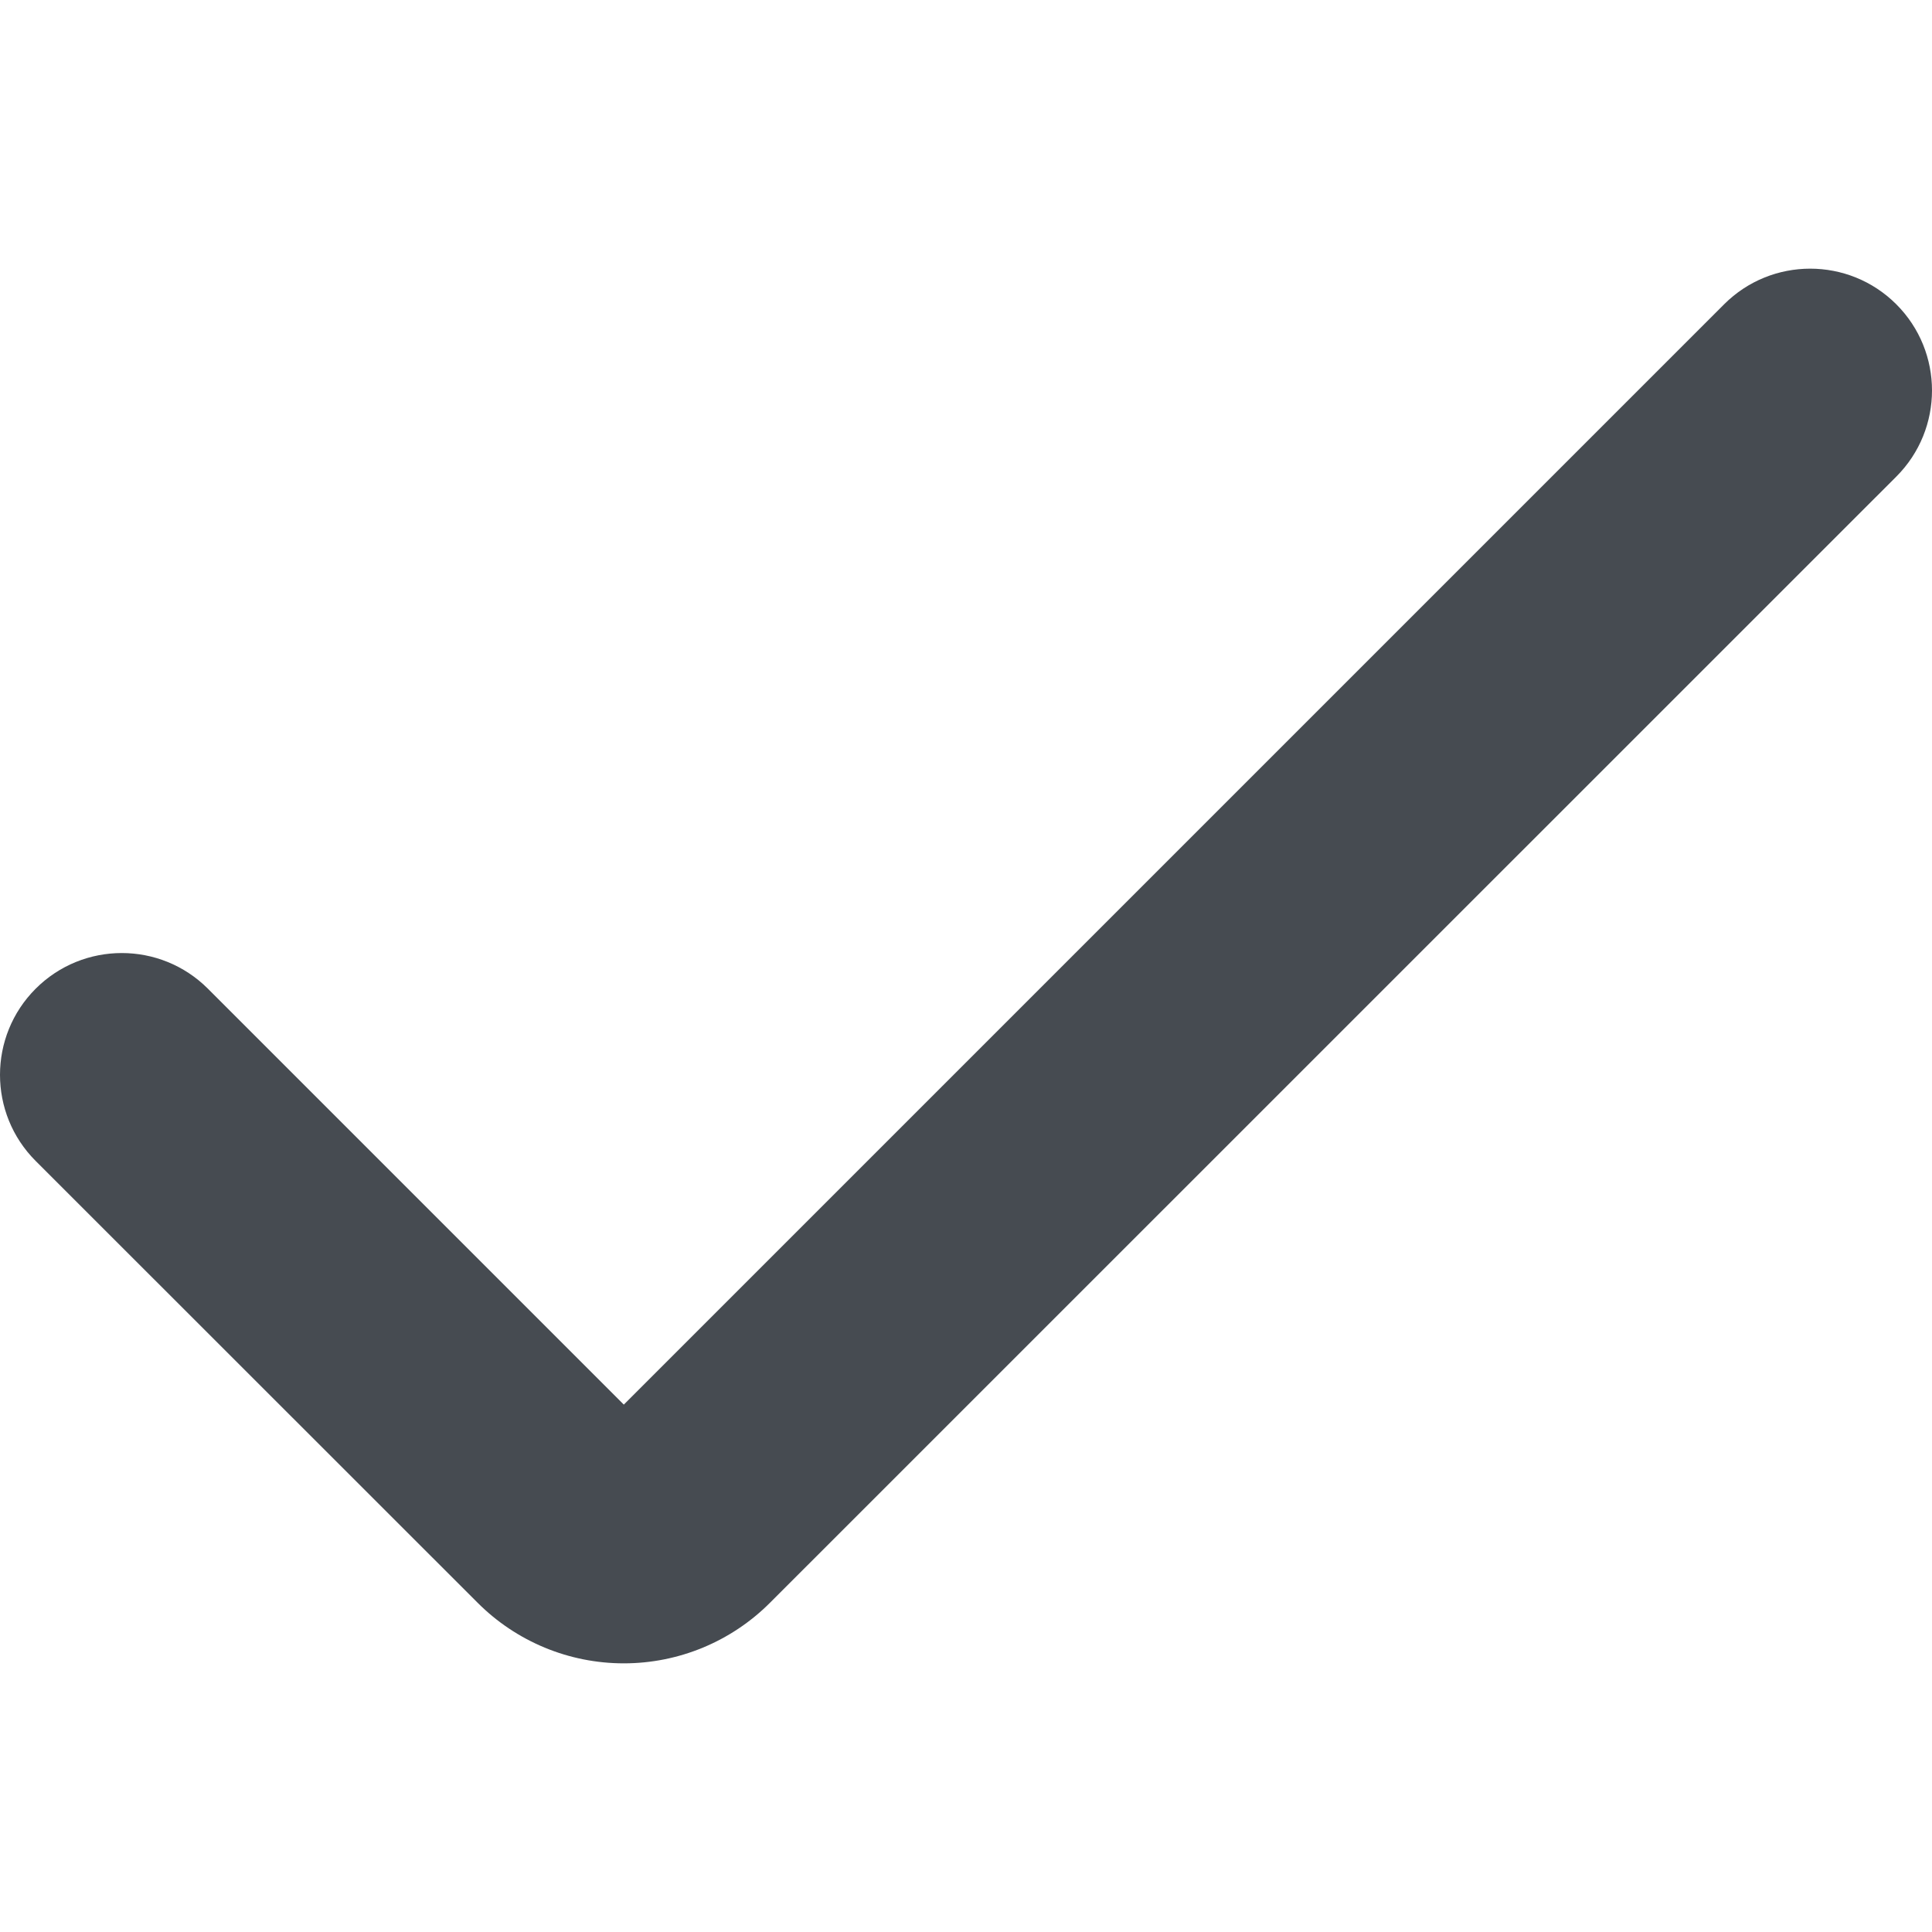
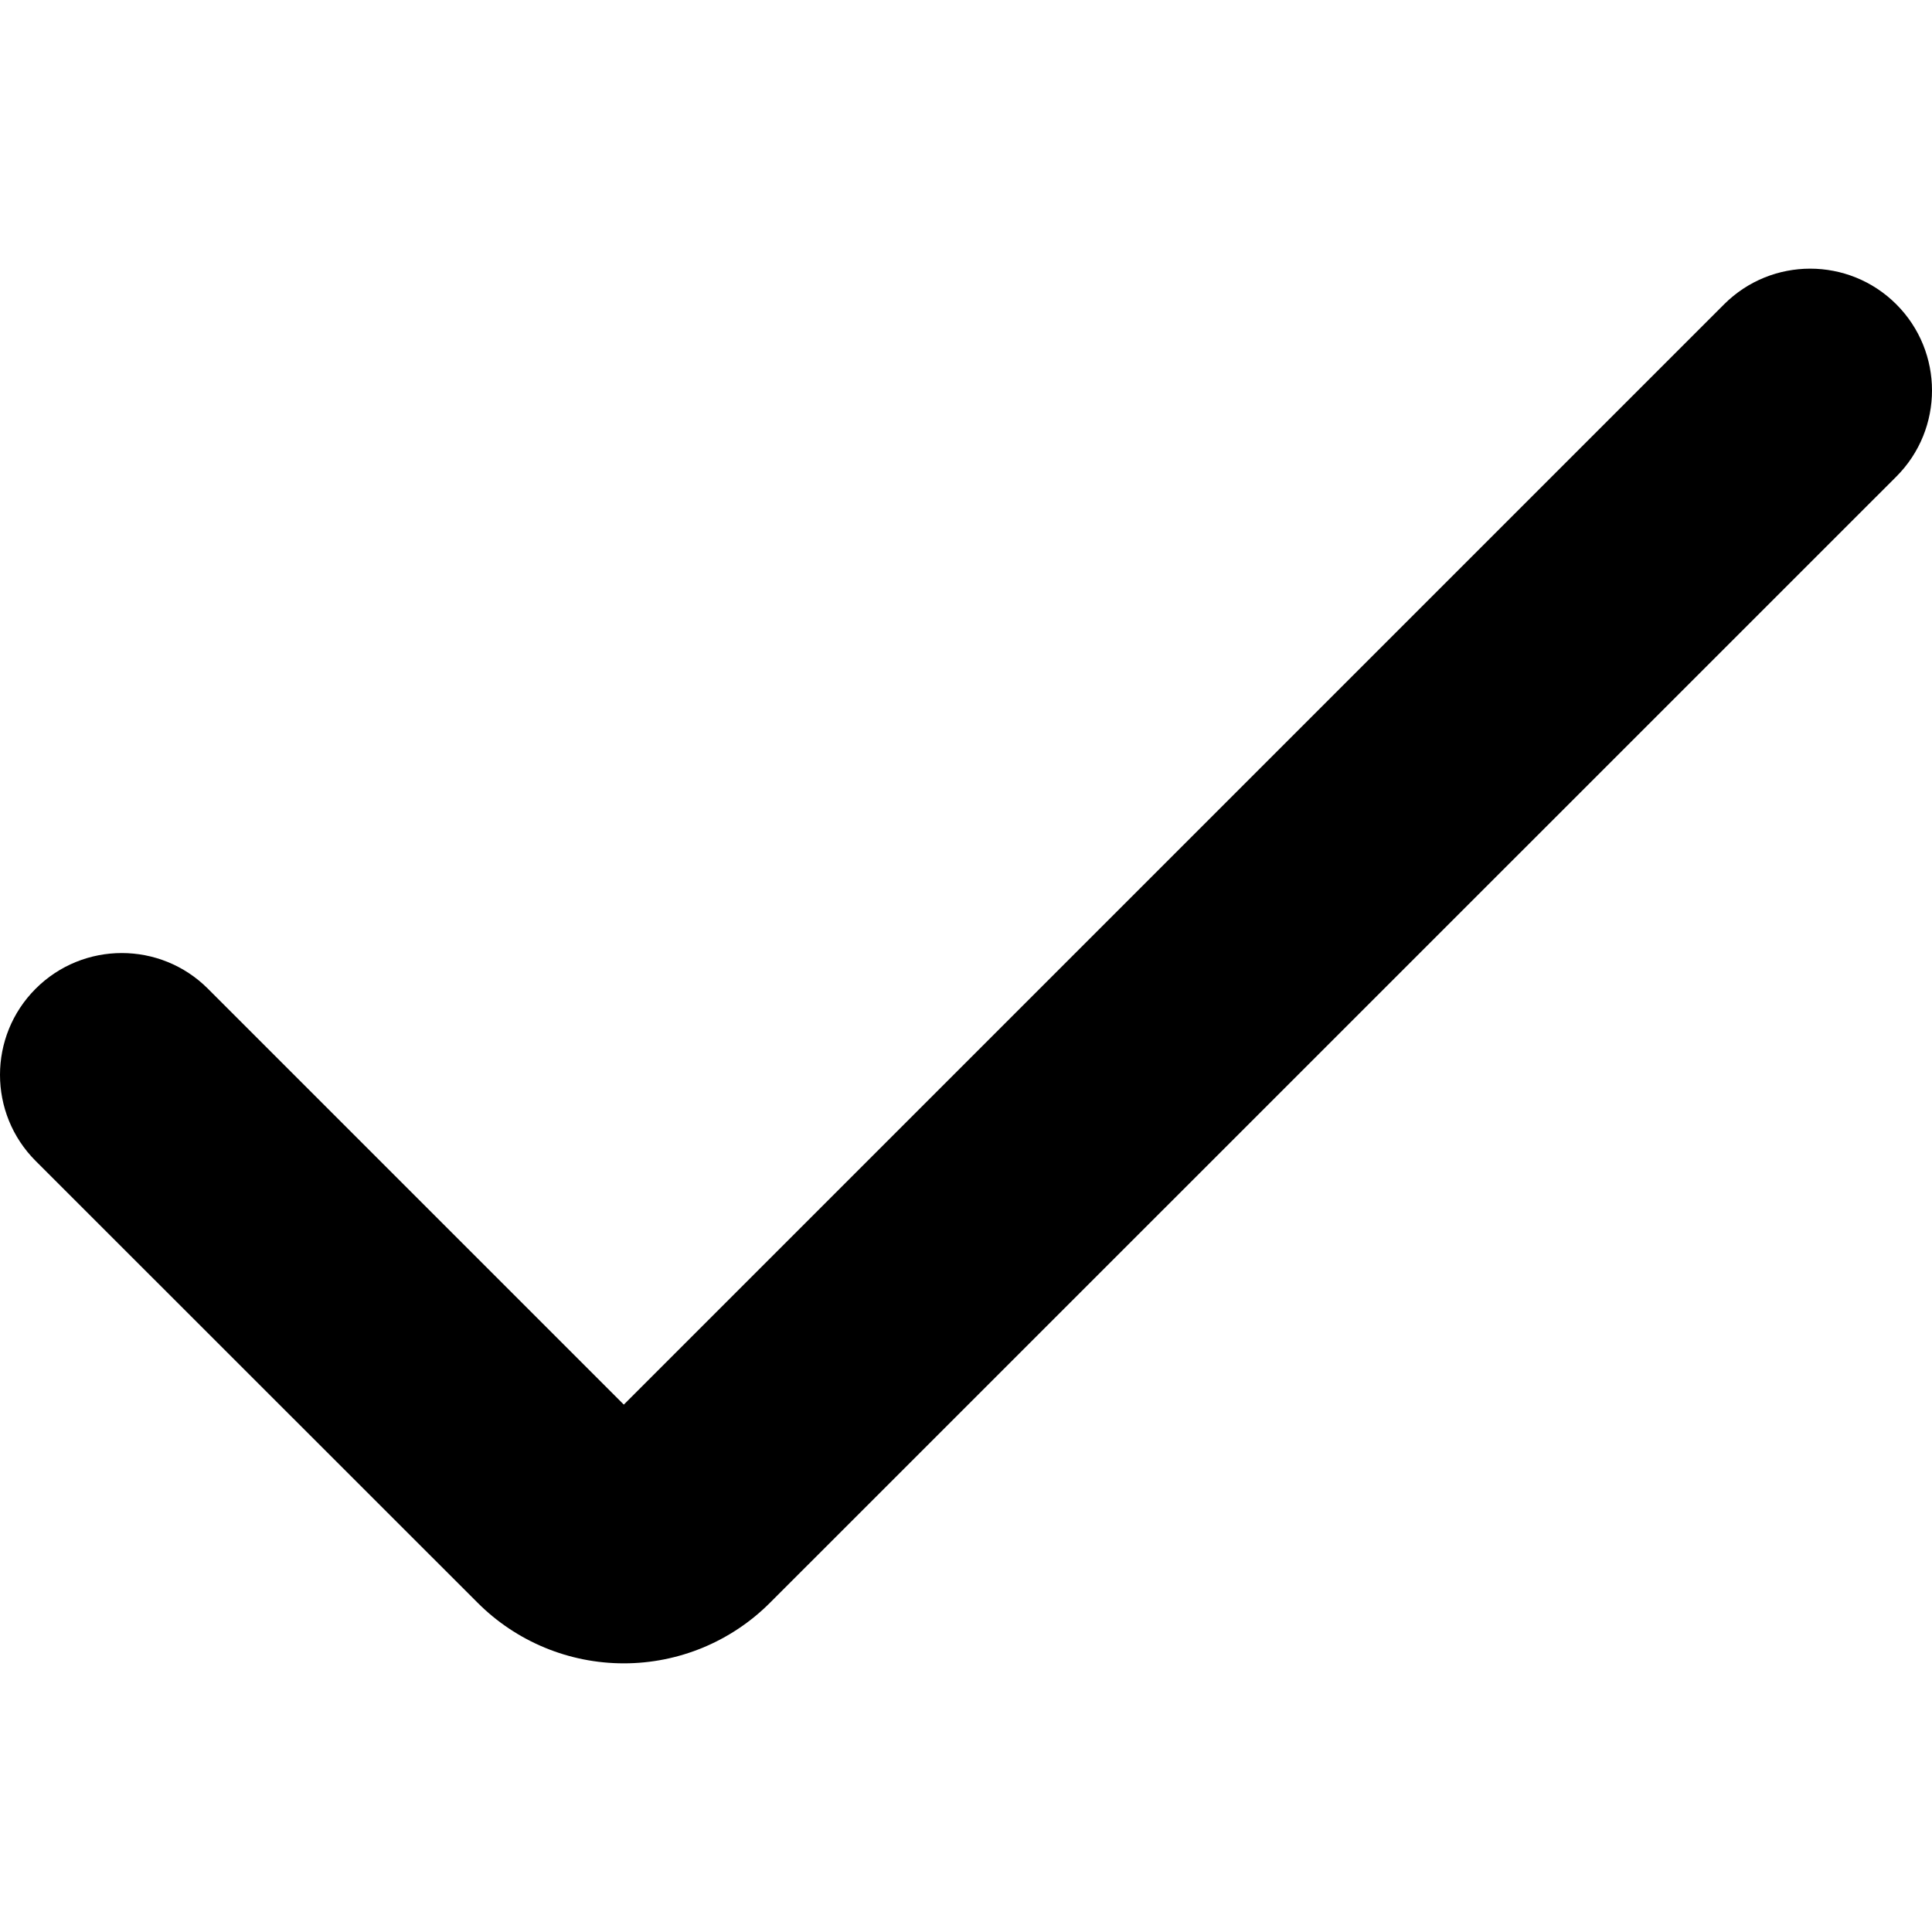
<svg xmlns="http://www.w3.org/2000/svg" version="1.1" width="256" height="256" x="0" y="0" viewBox="0 0 507.506 507.506" style="enable-background:new 0 0 512 512" xml:space="preserve">
  <g>
    <g>
-       <path d="M163.865,436.934c-14.406,0.006-28.222-5.72-38.4-15.915L9.369,304.966c-12.492-12.496-12.492-32.752,0-45.248l0,0   c12.496-12.492,32.752-12.492,45.248,0l109.248,109.248L452.889,79.942c12.496-12.492,32.752-12.492,45.248,0l0,0   c12.492,12.496,12.492,32.752,0,45.248L202.265,421.019C192.087,431.214,178.271,436.94,163.865,436.934z" fill="#464b51" />
+       <path d="M163.865,436.934c-14.406,0.006-28.222-5.72-38.4-15.915L9.369,304.966c-12.492-12.496-12.492-32.752,0-45.248l0,0   c12.496-12.492,32.752-12.492,45.248,0l109.248,109.248L452.889,79.942c12.496-12.492,32.752-12.492,45.248,0l0,0   c12.492,12.496,12.492,32.752,0,45.248L202.265,421.019C192.087,431.214,178.271,436.94,163.865,436.934z" fill="black" />
    </g>
  </g>
</svg>
